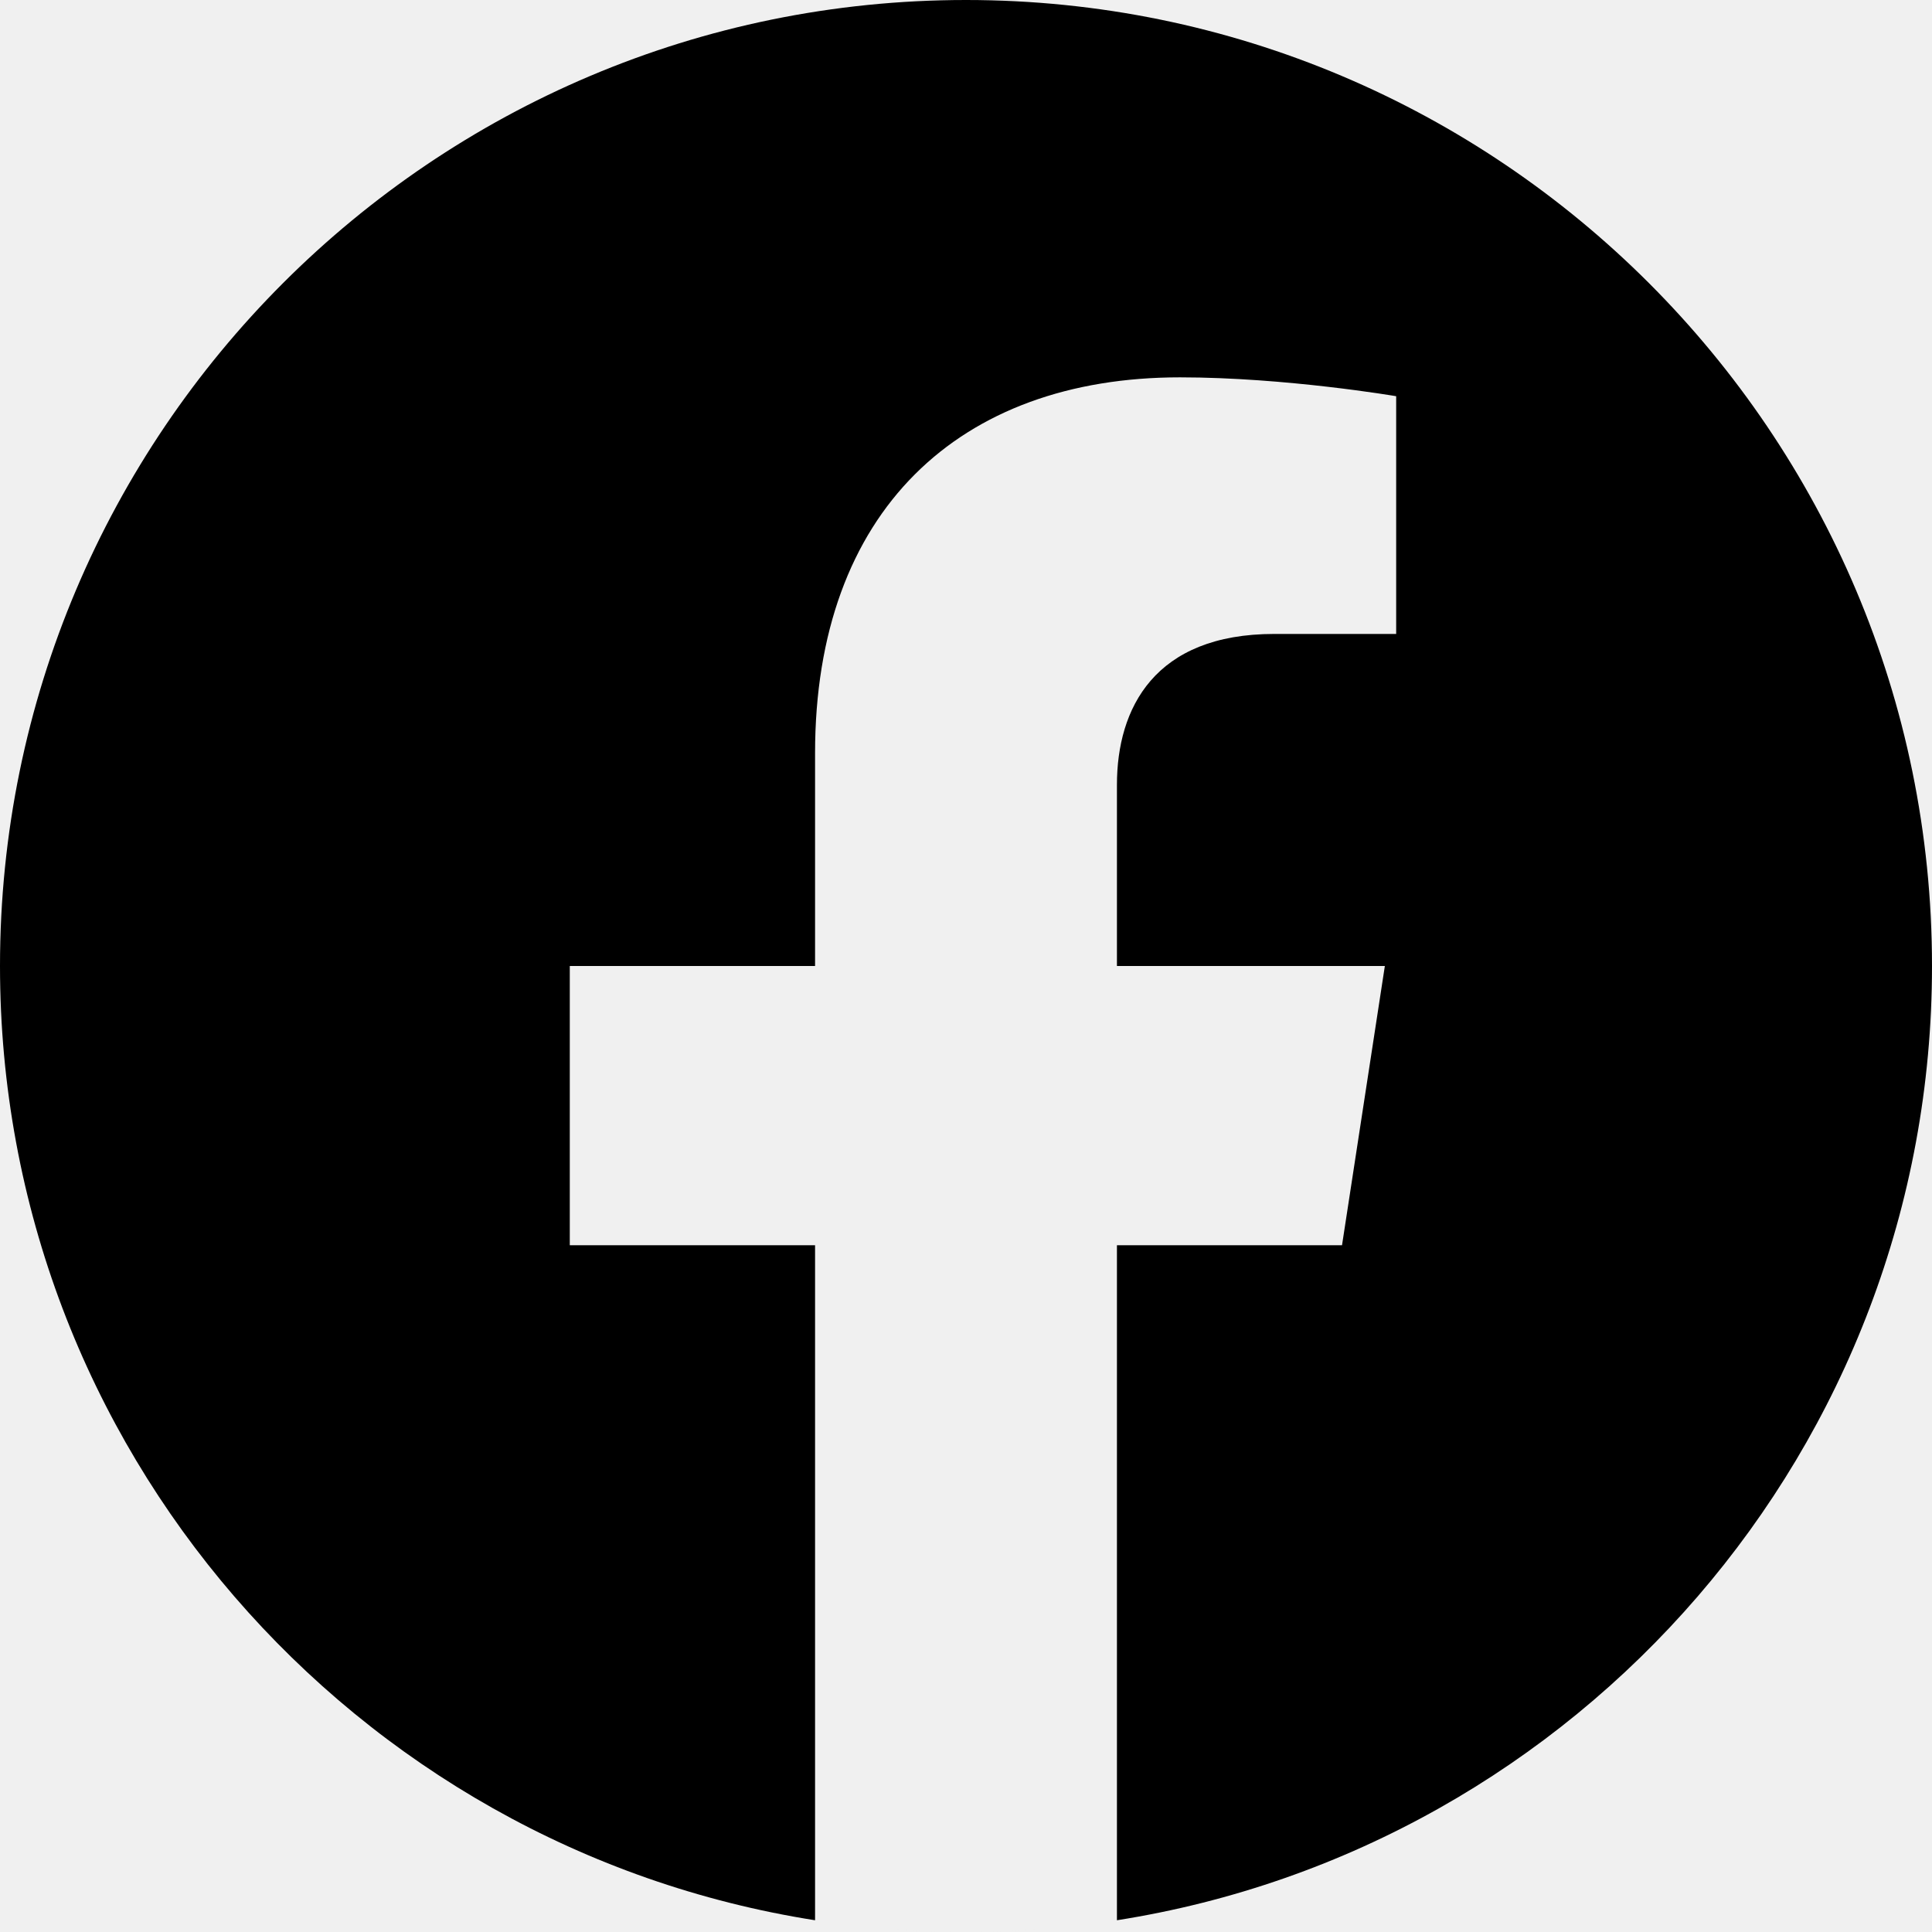
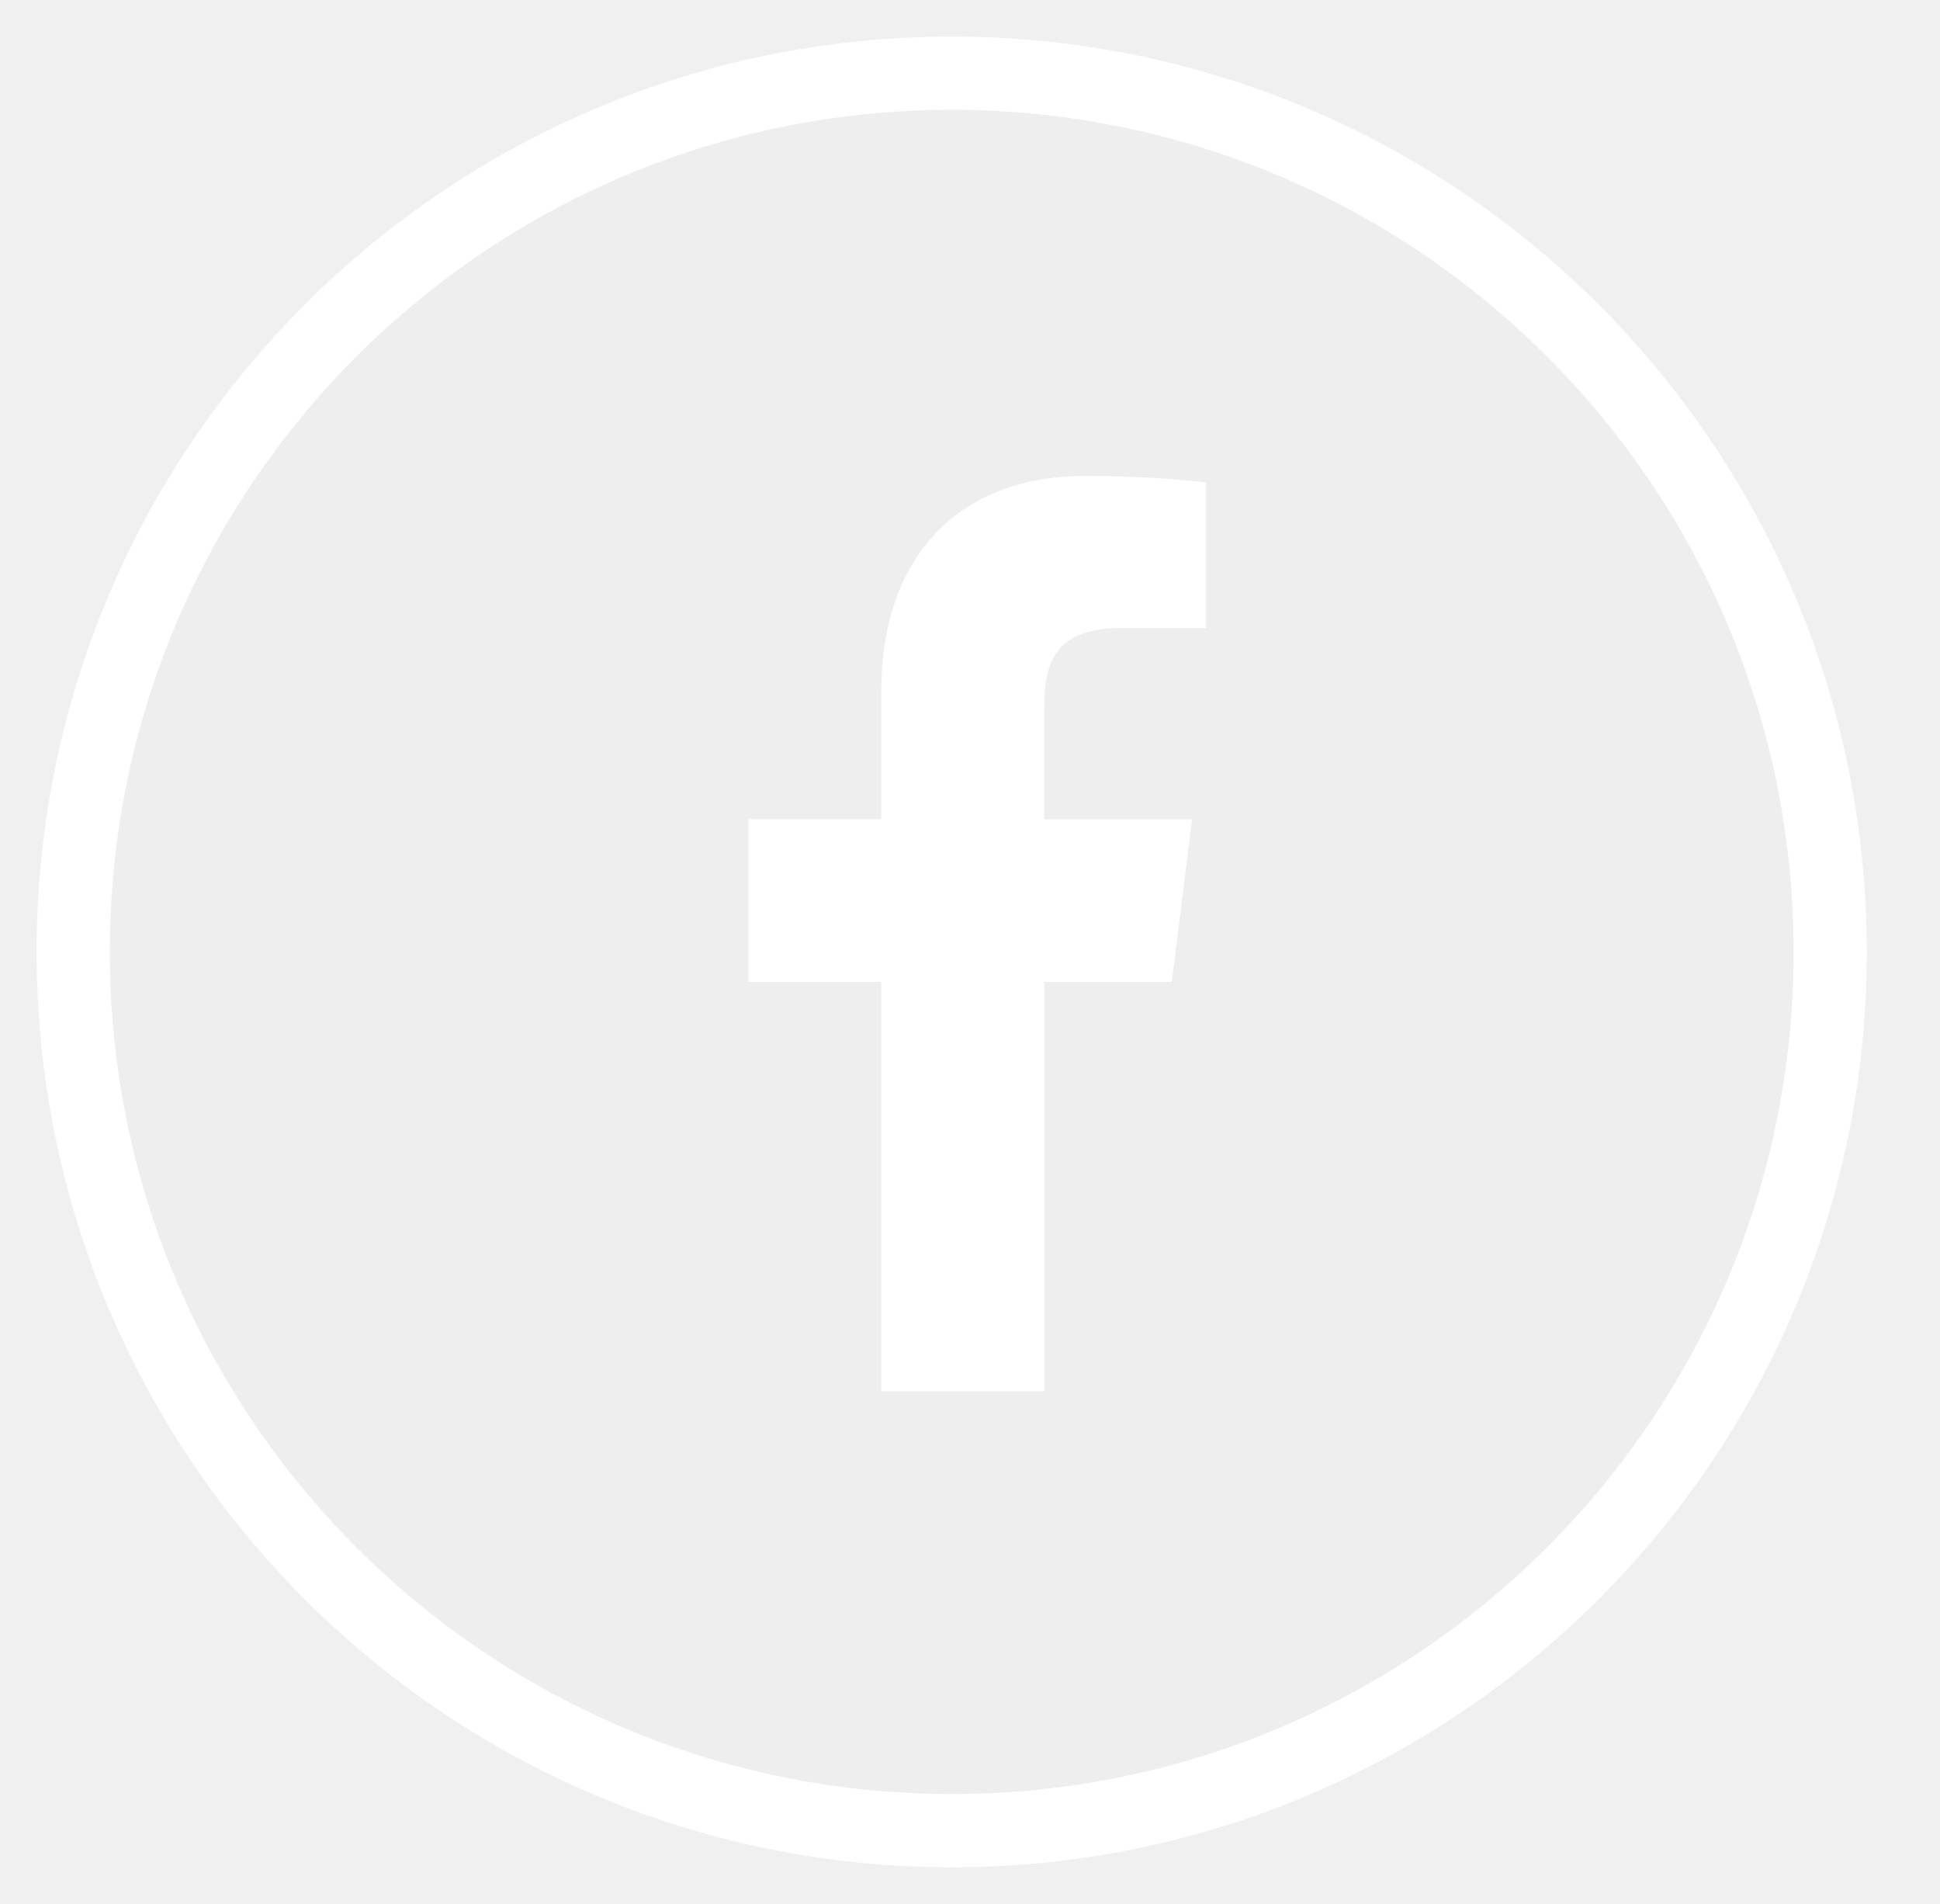
- <svg xmlns="http://www.w3.org/2000/svg" height="100%" style="fill-rule:evenodd;clip-rule:evenodd;stroke-linejoin:round;stroke-miterlimit:2;" version="1.1" viewBox="0 0 512 512" width="100%" xml:space="preserve">
-   <path d="M255.022,511.998l0.229,0.001l-0.079,0l-0.15,-0.001Zm1.806,0.001l-0.079,0l0.229,-0.001l-0.15,0.001Zm-2.588,-0.005l0.247,0.001l-0.142,0l-0.105,-0.001Zm3.415,0.001l-0.142,0l0.247,-0.001l-0.105,0.001Zm-4.169,-0.007l0.165,0.001l-0.132,-0.001l-0.033,0Zm4.995,0l-0.132,0.001l0.165,-0.001l-0.033,0Zm0.826,-0.009l-0.058,0.001l0.223,-0.003l-0.165,0.002Zm-6.779,-0.002l0.223,0.003l-0.058,-0.001l-0.165,-0.002Zm7.604,-0.01l-0.135,0.002l0.275,-0.004l-0.14,0.002Zm-8.404,-0.002l0.275,0.004l-0.135,-0.002l-0.14,-0.002Zm9.228,-0.012l-0.182,0.003l0.254,-0.005l-0.072,0.002Zm-9.984,-0.002l0.254,0.005l-0.182,-0.003l-0.072,-0.002Zm-0.937,-0.019l0.225,0.005l-0.04,-0.001l-0.185,-0.004Zm11.745,0.004l-0.04,0.001l0.225,-0.005l-0.185,0.004Zm-12.567,-0.025l0.309,0.008l-0.125,-0.003l-0.184,-0.005Zm13.39,0.005l-0.125,0.003l0.309,-0.008l-0.184,0.005Zm0.823,-0.022l-0.201,0.006l0.316,-0.009l-0.115,0.003Zm-14.967,-0.003l0.316,0.009l-0.201,-0.006l-0.115,-0.003Zm-0.72,-0.022l0.225,0.007l-0.212,-0.007l-0.194,-0.006l0.181,0.006Zm16.509,0l-0.212,0.007l0.225,-0.007l0.181,-0.006l-0.194,0.006Zm0.821,-0.027l-0.112,0.004l0.345,-0.012l-0.233,0.008Zm-18.371,-0.008l0.345,0.012l-0.112,-0.004l-0.233,-0.008Zm-0.749,-0.028l0.362,0.013l-0.201,-0.007l-0.161,-0.006Zm19.941,0.006l-0.201,0.007l0.362,-0.013l-0.161,0.006Zm-20.676,-0.036l0.354,0.015l-0.277,-0.011l-0.077,-0.004Zm21.495,0.004l-0.277,0.011l0.354,-0.015l-0.077,0.004Zm-22.525,-0.049l0.38,0.017l-0.093,-0.003l-0.287,-0.014Zm23.345,0.014l-0.093,0.003l0.38,-0.017l-0.287,0.014Zm-24.084,-0.048l0.394,0.018l-0.186,-0.008l-0.208,-0.01Zm24.902,0.01l-0.186,0.008l0.394,-0.018l-0.208,0.01Zm-25.63,-0.047l0.397,0.02l-0.279,-0.013l-0.118,-0.007Zm26.448,0.007l-0.279,0.013l0.397,-0.02l-0.118,0.007Zm0.818,-0.043l-0.362,0.019l0.321,-0.017l0.378,-0.021l-0.337,0.019Zm-27.925,0.002l0.321,0.017l-0.362,-0.019l-0.337,-0.019l0.378,0.021Zm28.741,-0.048l-0.16,0.009l0.406,-0.023l-0.246,0.014Zm-29.844,-0.014l0.406,0.023l-0.16,-0.009l-0.246,-0.014Zm-0.722,-0.043l0.405,0.024l-0.253,-0.014l-0.152,-0.01Zm31.382,0.01l-0.253,0.014l0.405,-0.024l-0.152,0.01Zm-32.071,-0.053l0.365,0.023l-0.34,-0.021l-0.342,-0.022l0.317,0.02Zm32.887,0.002l-0.34,0.021l0.365,-0.023l0.317,-0.02l-0.342,0.022Zm0.814,-0.053l-0.122,0.008l0.387,-0.026l-0.265,0.018Zm-34.755,-0.018l0.387,0.026l-0.122,-0.008l-0.265,-0.018Zm-0.721,-0.05l0.38,0.027l-0.208,-0.014l-0.172,-0.013Zm36.29,0.013l-0.208,0.014l0.38,-0.027l-0.172,0.013Zm-37.009,-0.064l0.349,0.025l-0.271,-0.019l-0.078,-0.006Zm37.822,0.006l-0.271,0.019l0.349,-0.025l-0.078,0.006Zm-38.789,-0.079l0.306,0.023l-0.074,-0.005l-0.232,-0.018Zm39.602,0.018l-0.074,0.005l0.306,-0.023l-0.232,0.018Zm0.811,-0.063l-0.146,0.011l0.311,-0.025l-0.165,0.014Zm-41.157,-0.014l0.311,0.025l-0.146,-0.011l-0.165,-0.014Zm-0.725,-0.059l0.264,0.022l-0.186,-0.015l-0.078,-0.007Zm42.694,0.007l-0.186,0.015l0.264,-0.022l-0.078,0.007Zm-43.492,-0.074l0.079,0.007l-0.013,-0.001l-0.066,-0.006Zm44.302,0.006l-0.013,0.001l0.079,-0.007l-0.066,0.006Zm0.81,-0.071l-0.072,0.006l0.181,-0.016l-0.109,0.01Zm-45.965,-0.01l0.181,0.016l-0.072,-0.006l-0.109,-0.01Zm-0.75,-0.068l0.135,0.013l-0.084,-0.008l-0.051,-0.005Zm47.523,0.005l-0.084,0.008l0.135,-0.013l-0.051,0.005Zm-63.736,-2.025c-122.319,-19.226 -216,-125.203 -216,-252.887c0,-141.29 114.71,-256 256,-256c141.29,0 256,114.71 256,256c0,127.684 -93.681,233.661 -216,252.887l0,-178.887l59.65,0l11.35,-74l-71,0l0,-48.021c0,-20.245 9.918,-39.979 41.719,-39.979l32.281,0l0,-63c0,0 -29.296,-5 -57.305,-5c-58.476,0 -96.695,35.44 -96.695,99.6l0,56.4l-65,0l0,74l65,0l0,178.887Z" />
+ <svg xmlns="http://www.w3.org/2000/svg" width="53" height="52" viewBox="0 0 53 52" fill="none">
+   <g clip-path="url(#clip0_1_18)">
+     <path d="M26 2C39.255 2 50 12.745 50 26C50 39.255 39.255 50 26 50C12.745 50 2 39.255 2 26C2 12.745 12.745 2 26 2Z" fill="black" fill-opacity="0.01" stroke="white" stroke-width="2" />
+     <g clip-path="url(#clip1_1_18)">
+       <path d="M30.664 17.151H32.946V13.176C32.552 13.122 31.198 13 29.621 13C26.33 13 24.076 15.07 24.076 18.874V22.375H20.445V26.819H24.076V38H28.528V26.82H32.013L32.566 22.376H28.527V19.315C28.528 18.03 28.874 17.151 30.664 17.151Z" fill="white" />
+     </g>
+   </g>
+   <defs>
+     <clipPath id="clip0_1_18">
+       <rect width="53" height="52" fill="white" />
+     </clipPath>
+     <clipPath id="clip1_1_18">
+       <rect width="25" height="25" fill="white" transform="translate(14 13)" />
+     </clipPath>
+   </defs>
</svg>
